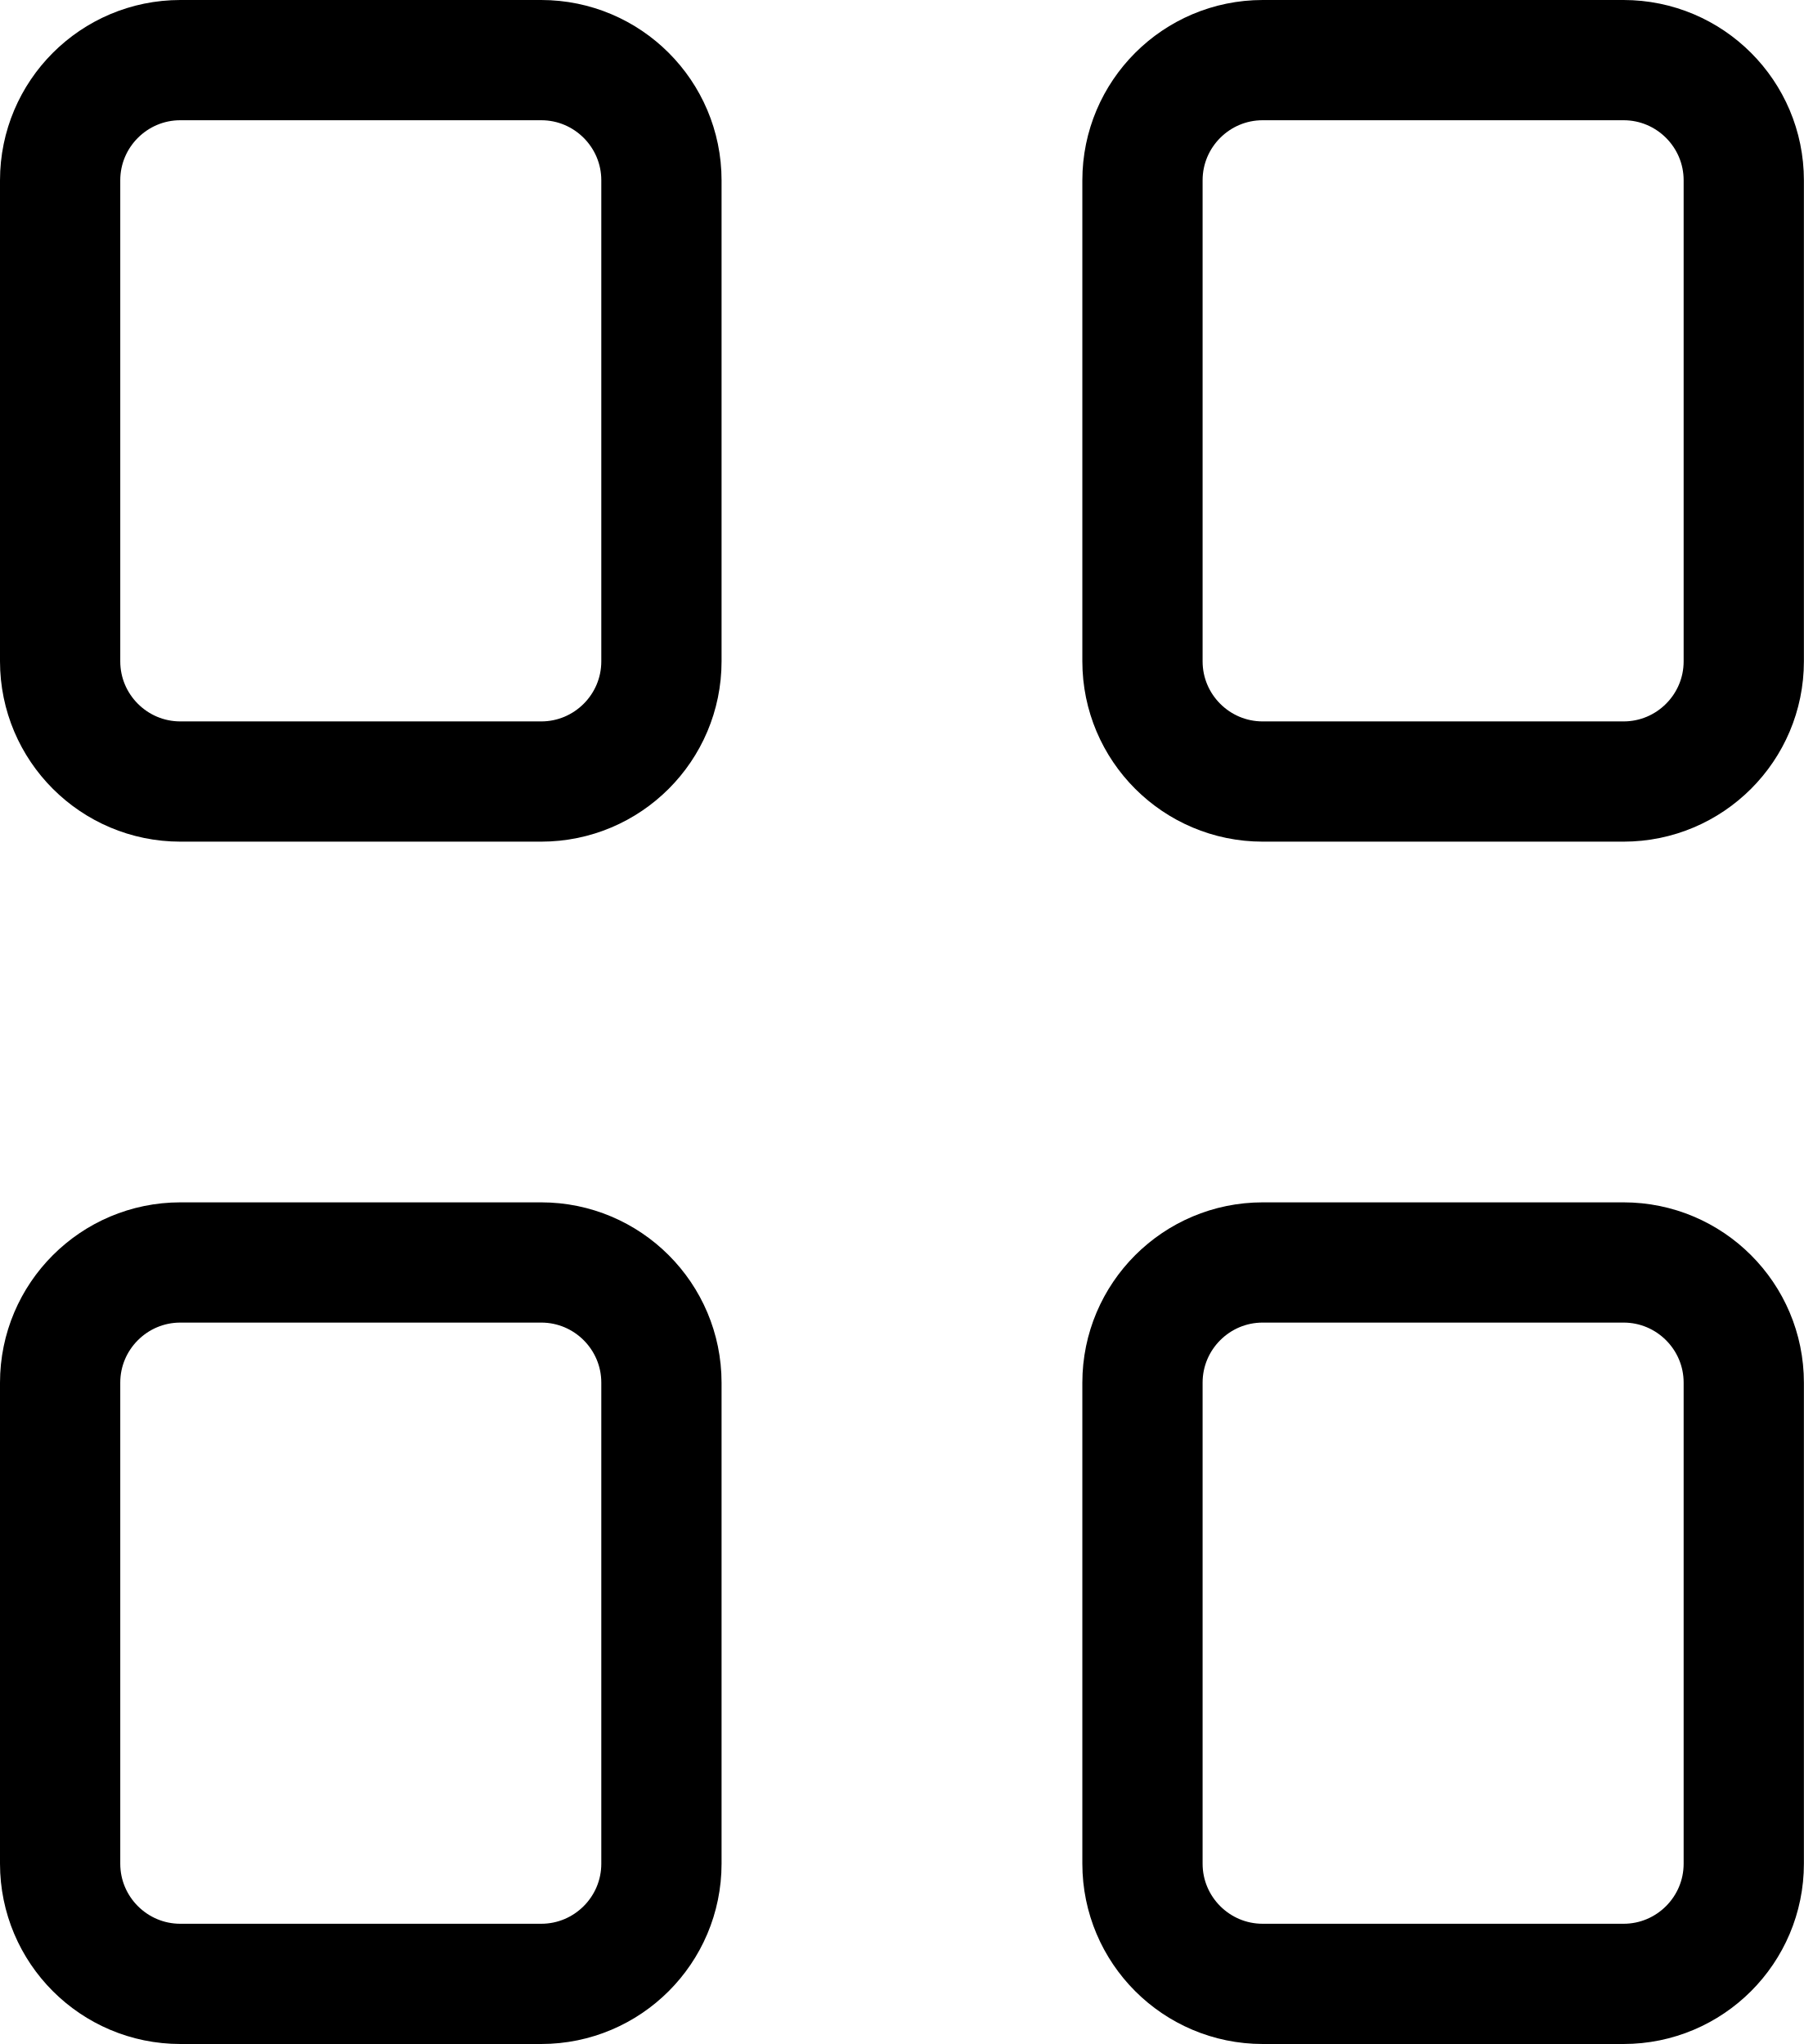
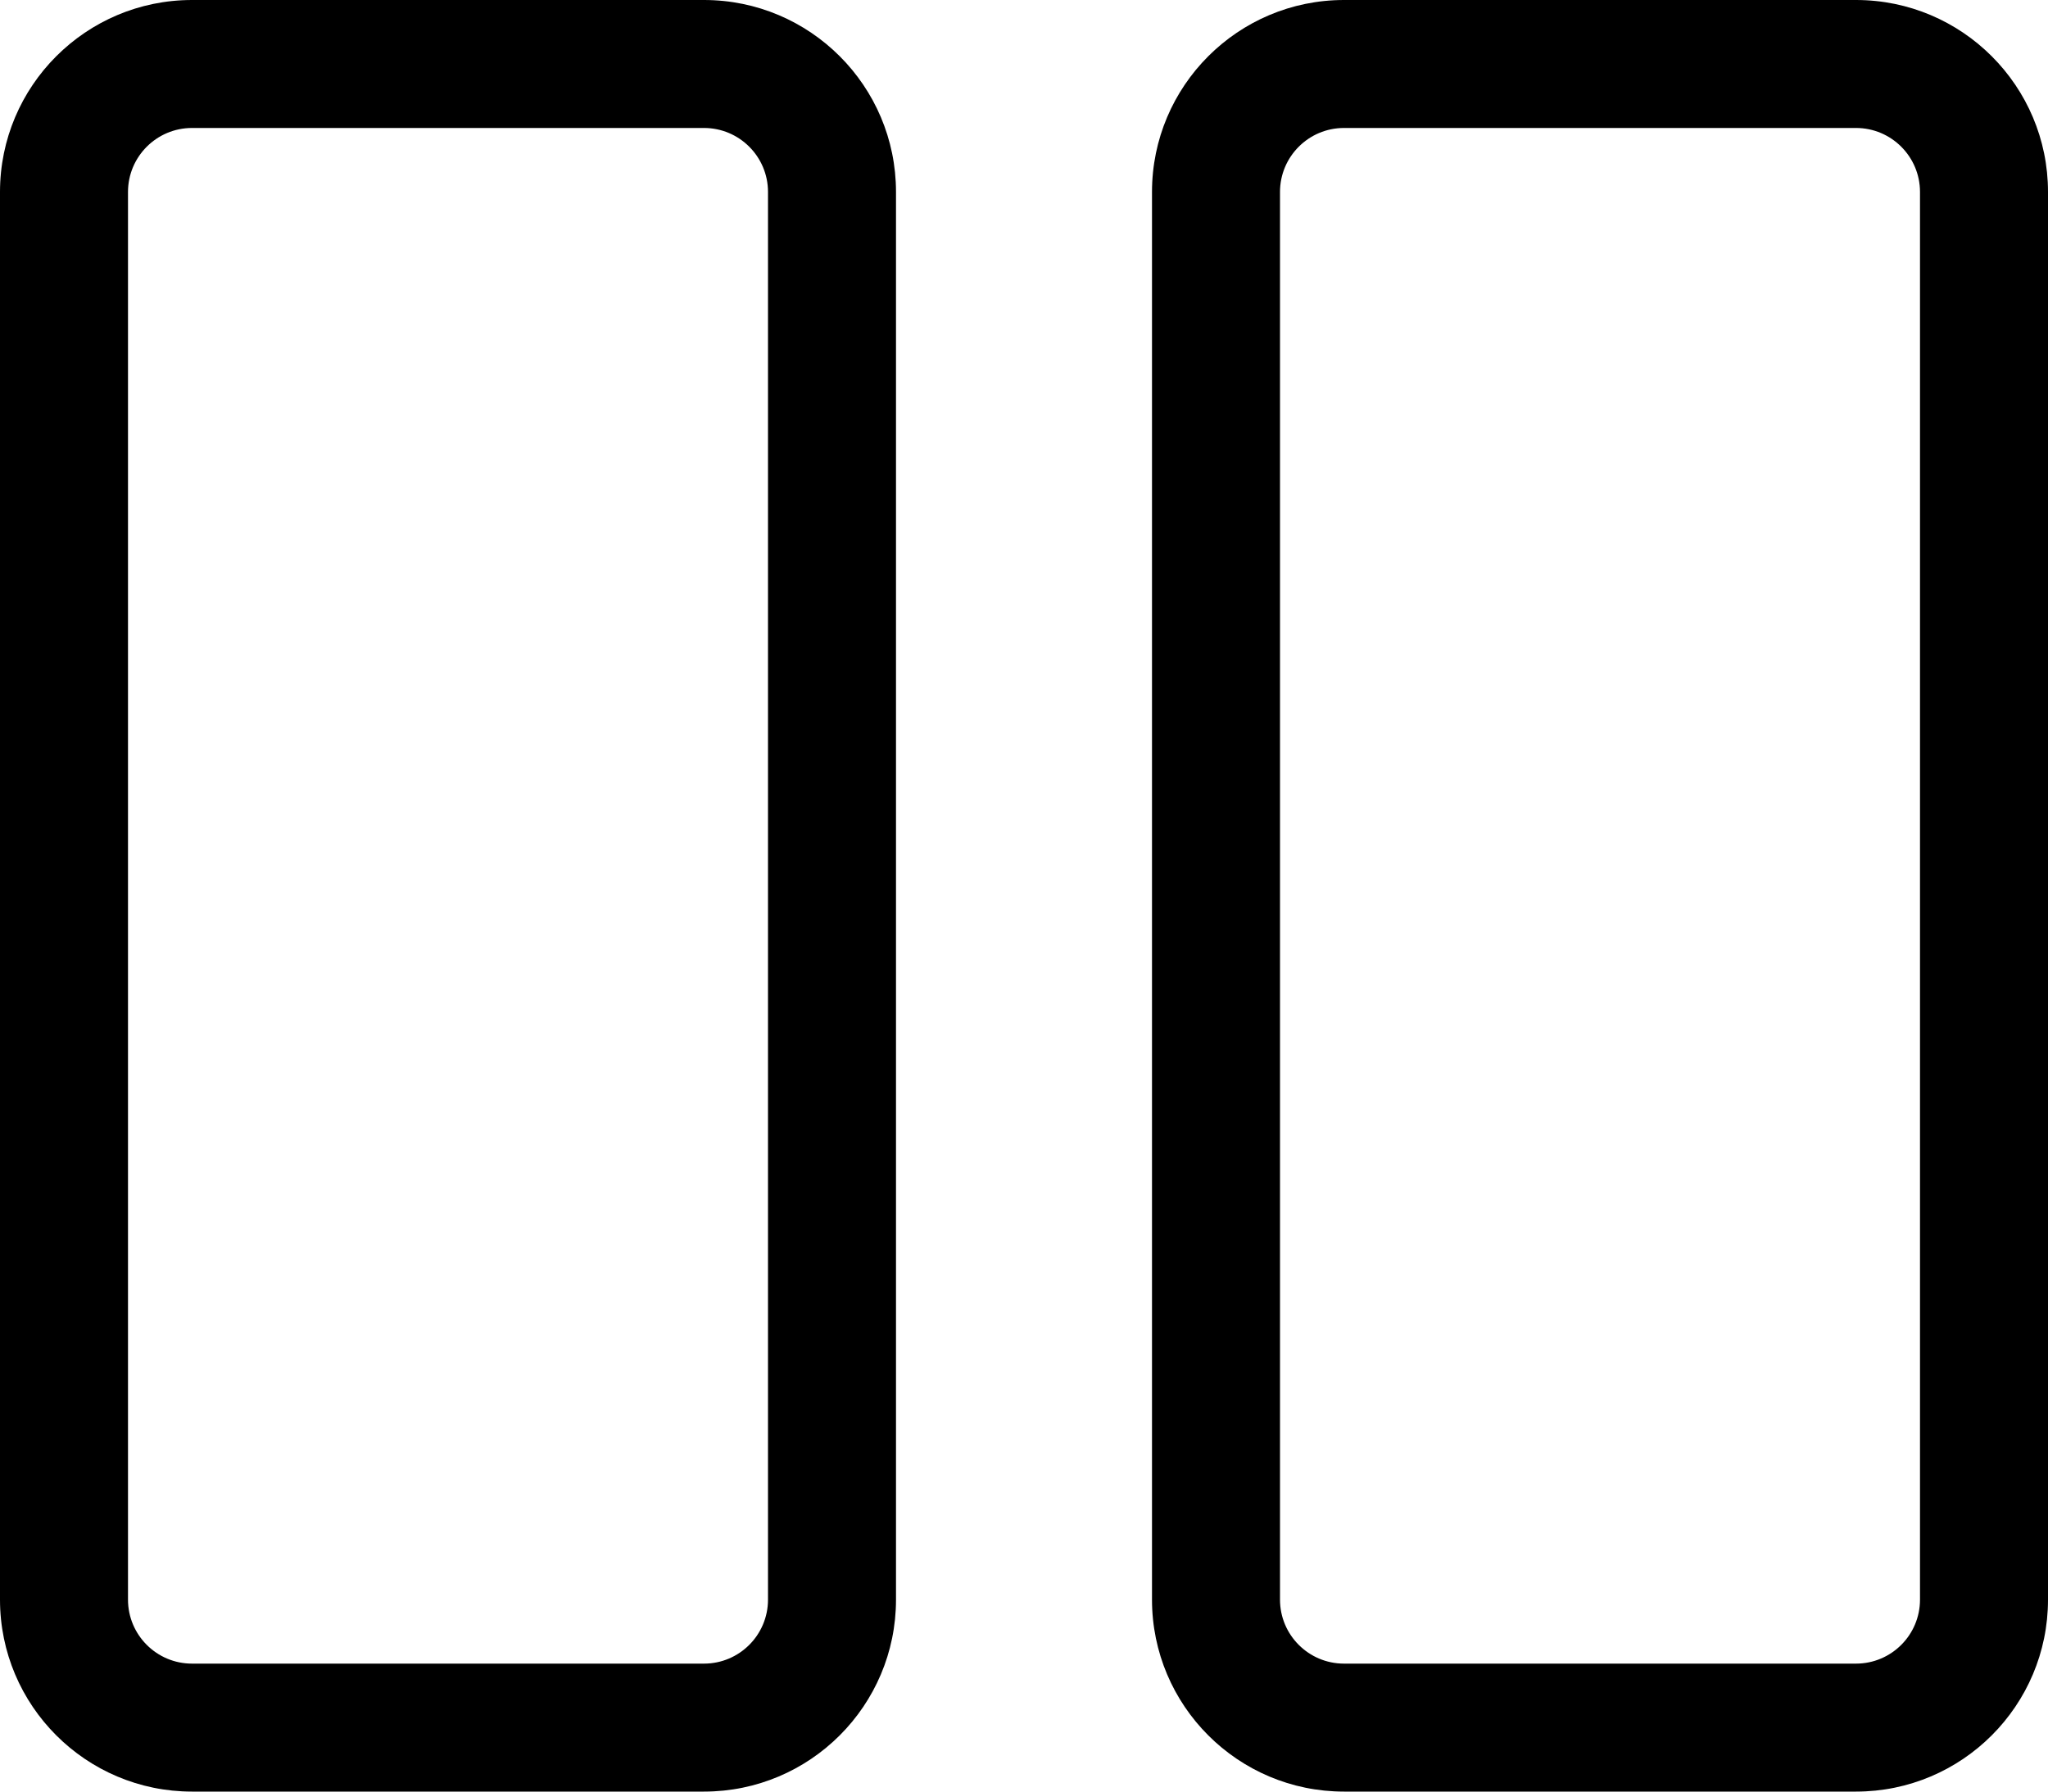
- <svg xmlns="http://www.w3.org/2000/svg" viewBox="0 0 15 17" fill-rule="evenodd" clip-rule="evenodd" stroke-linecap="round" stroke-linejoin="round">
-   <g fill="none" stroke="currentColor">
-     <path d="M5.5 1.5c0-.552-.448-1-1-1h-3c-.552 0-1 .448-1 1v4c0 .552.448 1 1 1h3c.552 0 1-.448 1-1v-4zM5.5 11.5c0-.552-.448-1-1-1h-3c-.552 0-1 .448-1 1v4c0 .552.448 1 1 1h3c.552 0 1-.448 1-1v-4zM14.5 1.5c0-.552-.448-1-1-1h-3c-.552 0-1 .448-1 1v4c0 .552.448 1 1 1h3c.552 0 1-.448 1-1v-4zM14.5 11.5c0-.552-.448-1-1-1h-3c-.552 0-1 .448-1 1v4c0 .552.448 1 1 1h3c.552 0 1-.448 1-1v-4z" />
-   </g>
+ <svg xmlns="http://www.w3.org/2000/svg" viewBox="0 0 16 14" fill="none">
+   <path fill-rule="evenodd" clip-rule="evenodd" d="M1.5 0C.672 0 0 .672 0 1.5v11c0 .828.672 1.5 1.5 1.5h4c.828 0 1.5-.672 1.5-1.5v-11C7 .672 6.328 0 5.5 0h-4zM1 1.5c0-.276.224-.5.5-.5h4c.276 0 .5.224.5.5v11c0 .276-.224.5-.5.5h-4c-.276 0-.5-.224-.5-.5v-11zM10.5 0C9.672 0 9 .672 9 1.5v11c0 .828.672 1.5 1.5 1.5h4c.828 0 1.5-.672 1.5-1.5v-11c0-.828-.672-1.5-1.5-1.5h-4zM10 1.5c0-.276.224-.5.5-.5h4c.276 0 .5.224.5.5v11c0 .276-.224.5-.5.5h-4c-.276 0-.5-.224-.5-.5v-11z" fill="currentColor" />
</svg>
